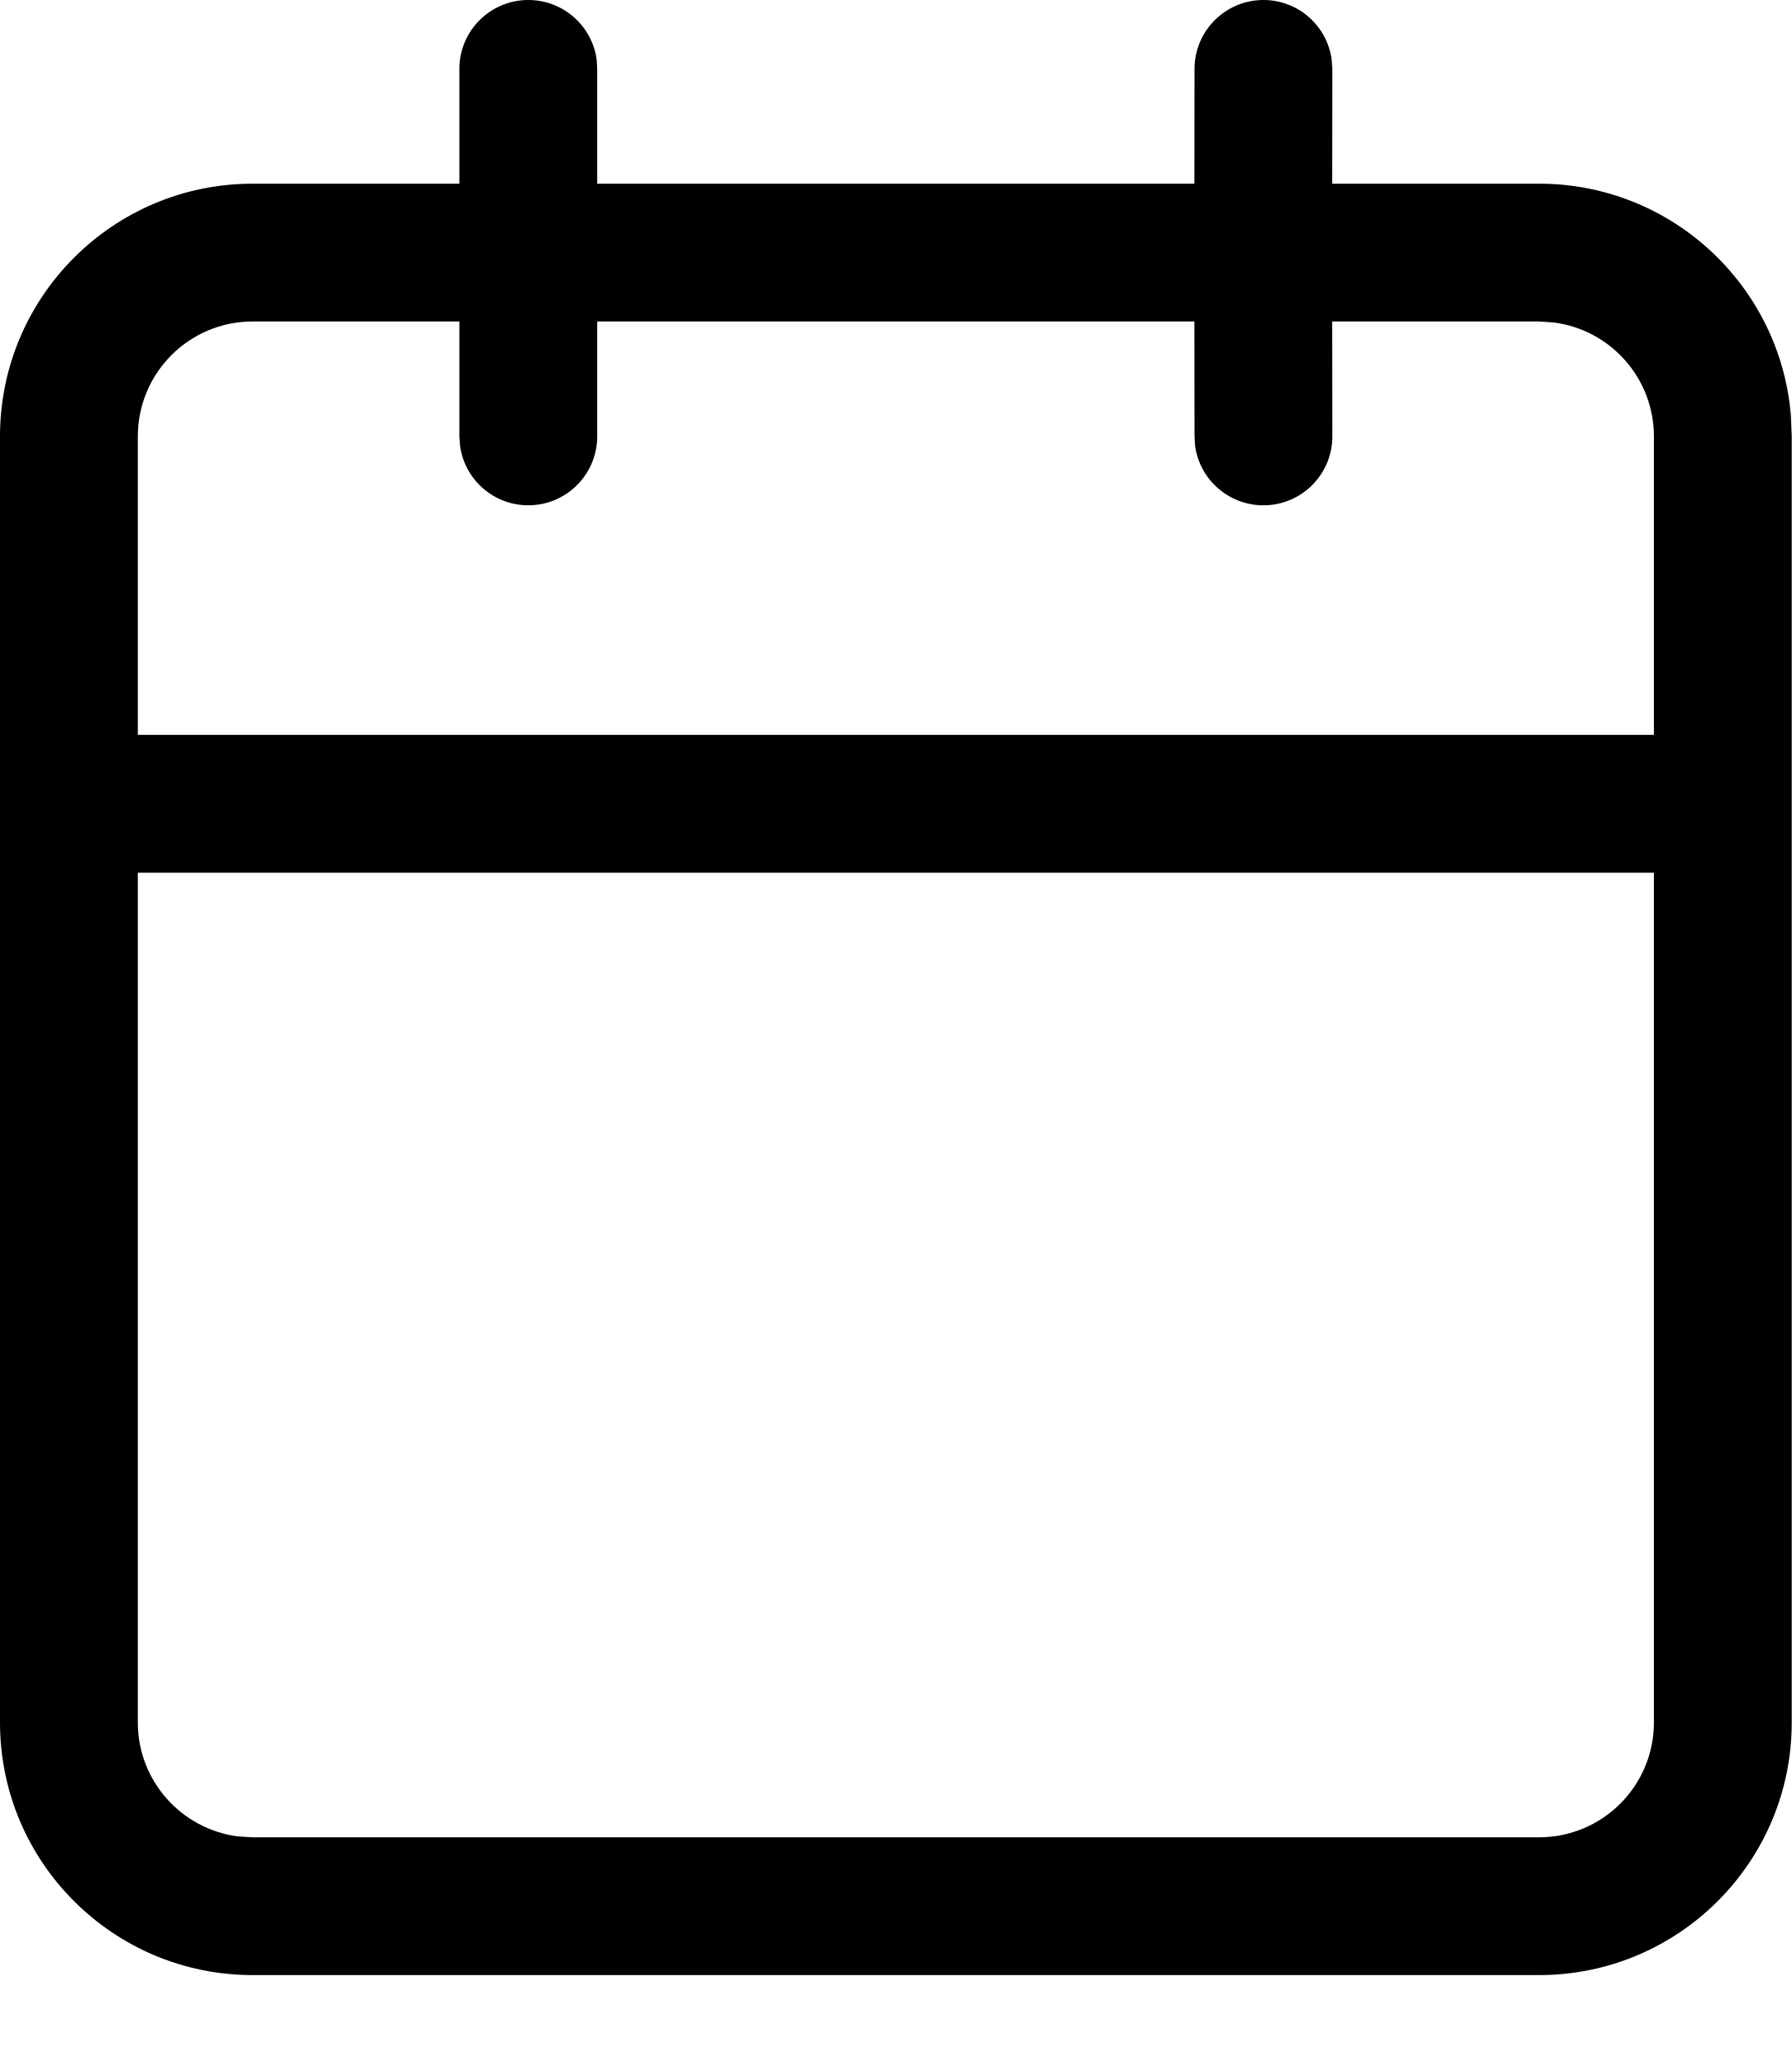
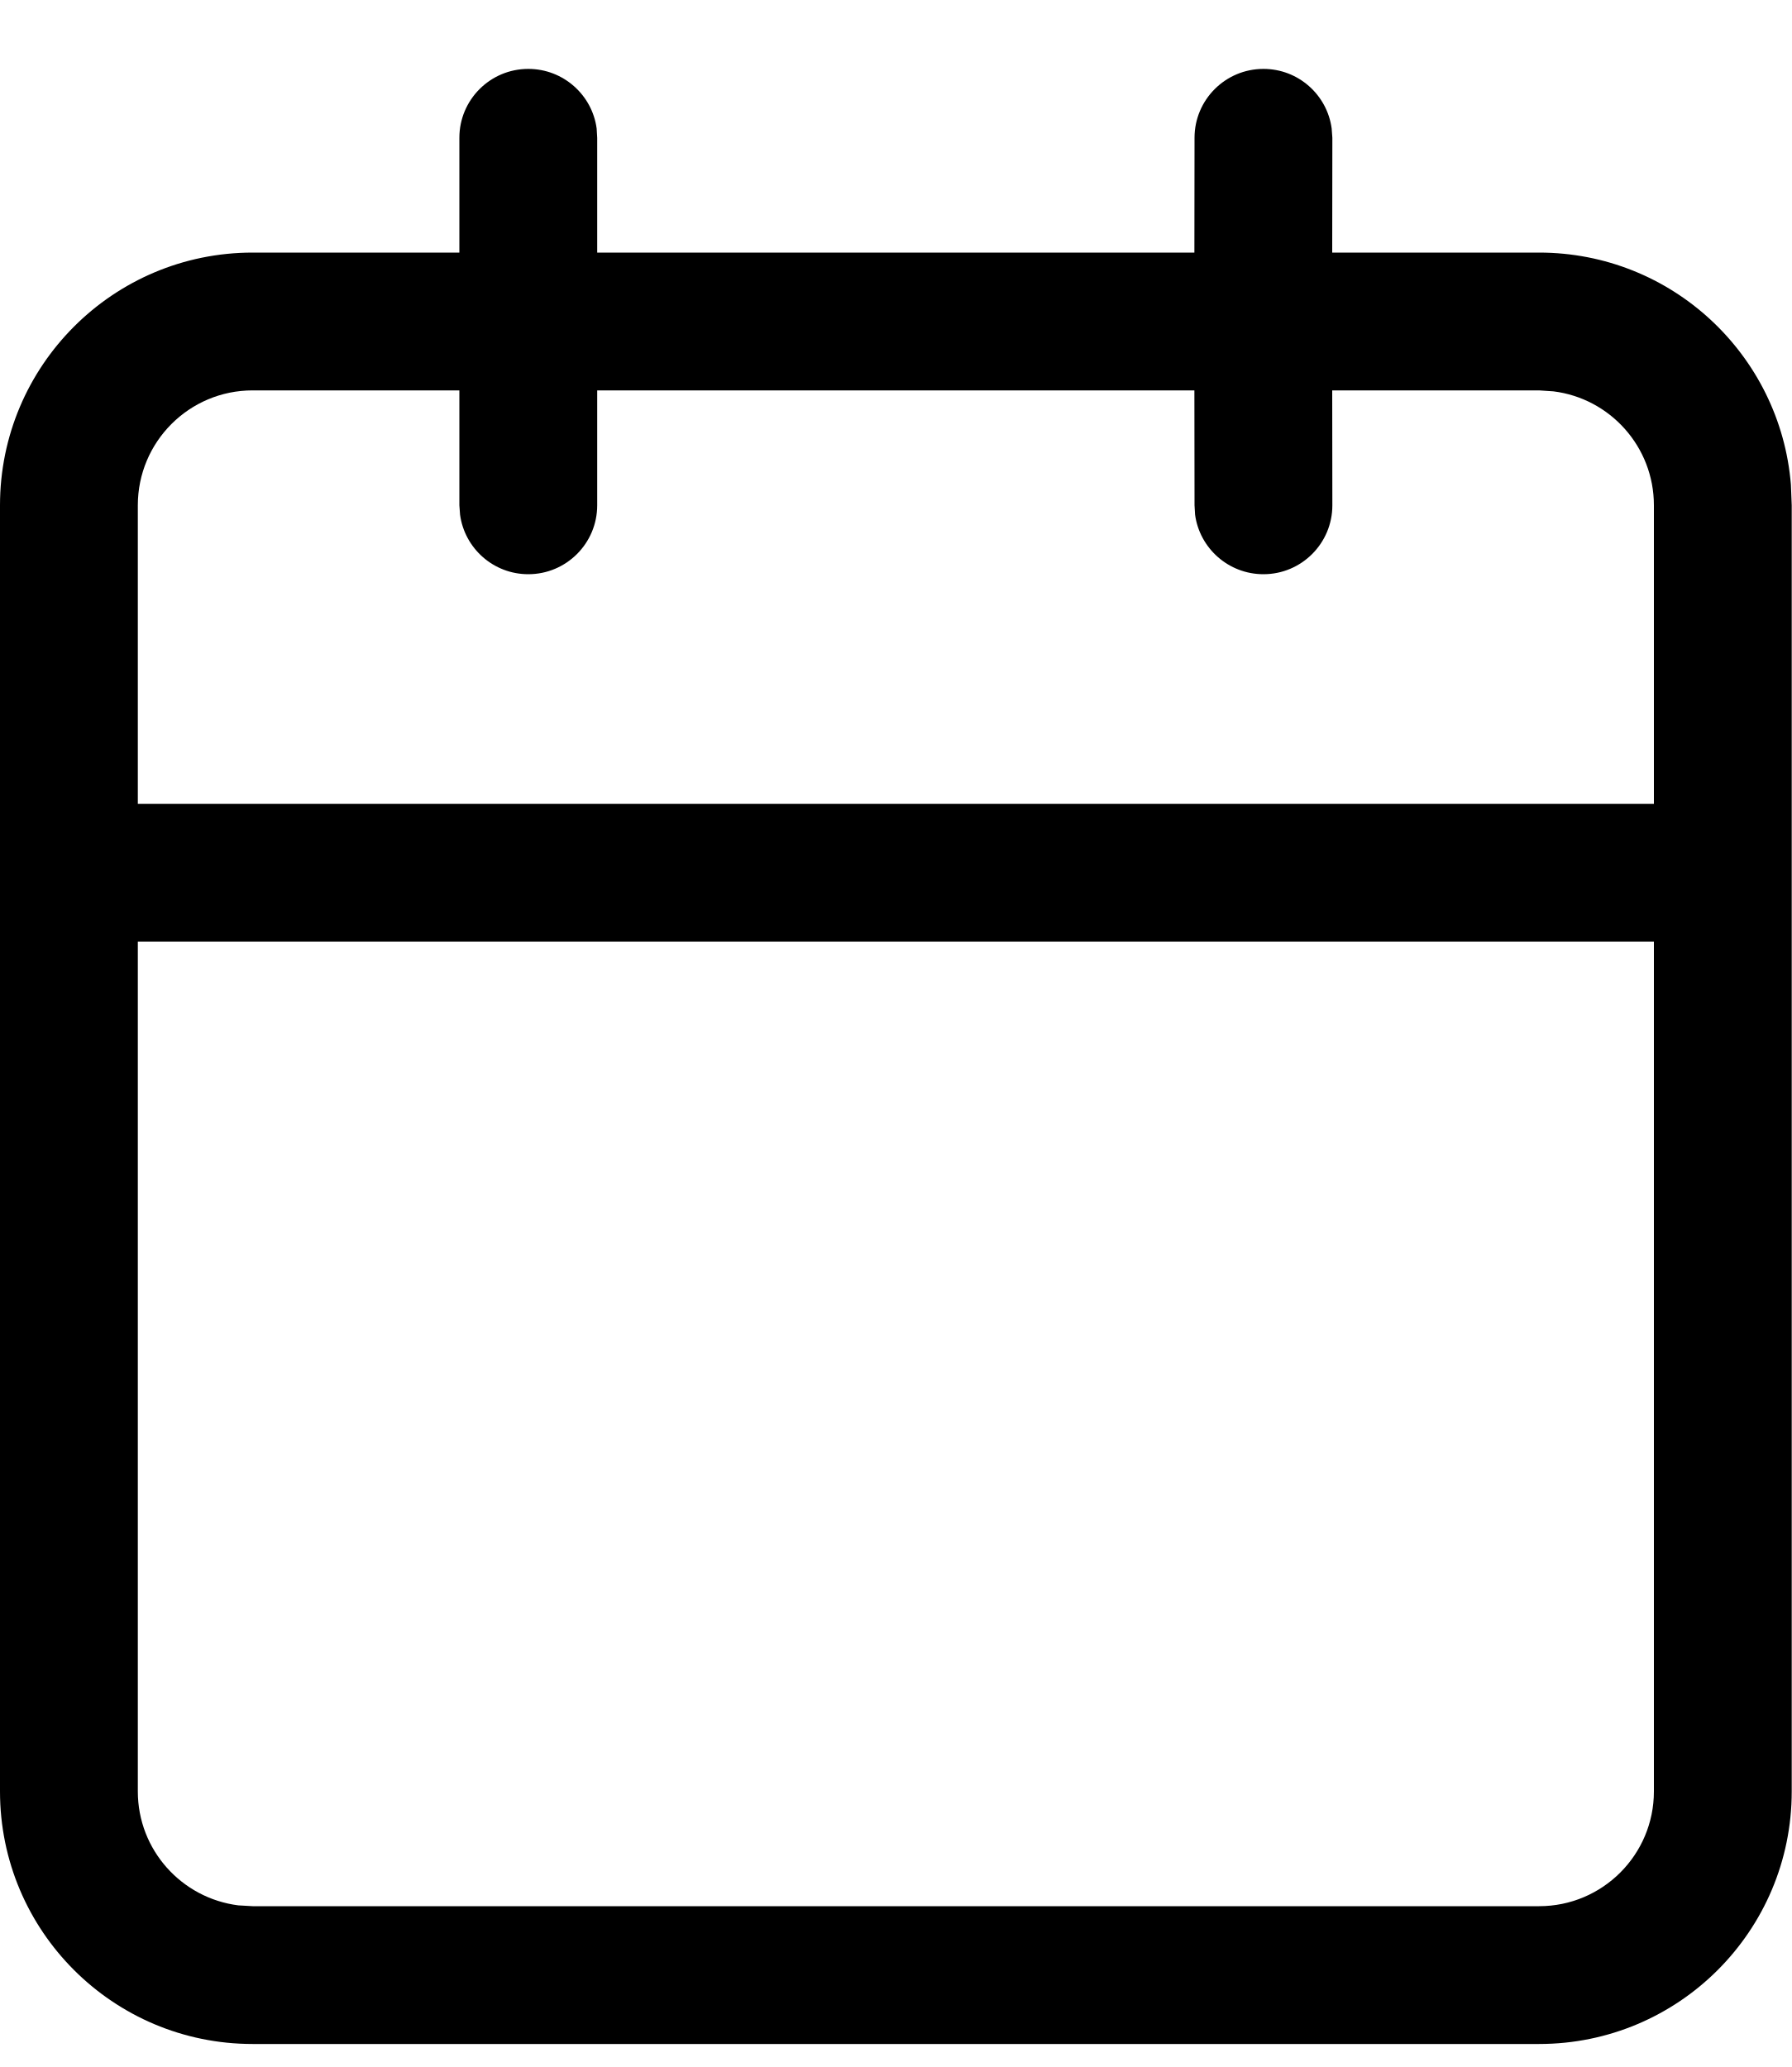
- <svg xmlns="http://www.w3.org/2000/svg" width="13px" height="15px" viewBox="0 0 13 15" version="1.1">
+ <svg xmlns="http://www.w3.org/2000/svg" width="13px" height="15px" viewBox="0 0 13 14" version="1.1">
  <g id="Symbols" stroke="none" stroke-width="1" fill="none" fill-rule="evenodd">
    <path d="M9.167,5.68434189e-14 C9.42,5.68434189e-14 9.629,0.188 9.662,0.432 L9.667,0.5 L9.666,1.333 L11.167,1.333 C12.129,1.333 12.917,2.074 12.994,3.016 L13,3.167 L13,12.5 C13,13.513 12.179,14.333 11.167,14.333 L11.167,14.333 L1.833,14.333 C0.821,14.333 0,13.513 0,12.5 L0,12.5 L0,3.167 C0,2.154 0.821,1.333 1.833,1.333 L1.833,1.333 L3.333,1.333 L3.333,0.5 C3.333,0.224 3.557,5.68434189e-14 3.833,5.68434189e-14 C4.086,5.68434189e-14 4.296,0.188 4.329,0.432 L4.333,0.5 L4.333,1.333 L8.666,1.333 L8.667,0.5 C8.667,0.224 8.891,5.68434189e-14 9.167,5.68434189e-14 Z M12,6.333 L1,6.333 L1,12.5 C1,12.925 1.318,13.275 1.729,13.327 L1.833,13.333 L11.167,13.333 C11.627,13.333 12,12.96 12,12.5 L12,12.5 L12,6.333 Z M3.333,2.333 L1.833,2.333 C1.373,2.333 1,2.706 1,3.167 L1,3.167 L1,5.333 L12,5.333 L12,3.167 C12,2.742 11.682,2.391 11.271,2.34 L11.167,2.333 L9.666,2.333 L9.667,3.167 C9.667,3.443 9.443,3.667 9.167,3.667 C8.914,3.667 8.704,3.479 8.671,3.235 L8.667,3.167 L8.666,2.333 L4.333,2.333 L4.333,3.167 C4.333,3.443 4.109,3.667 3.833,3.667 C3.58,3.667 3.371,3.479 3.338,3.235 L3.333,3.167 L3.333,2.333 Z" fill="currentColor" fill-rule="nonzero" />
  </g>
</svg>
